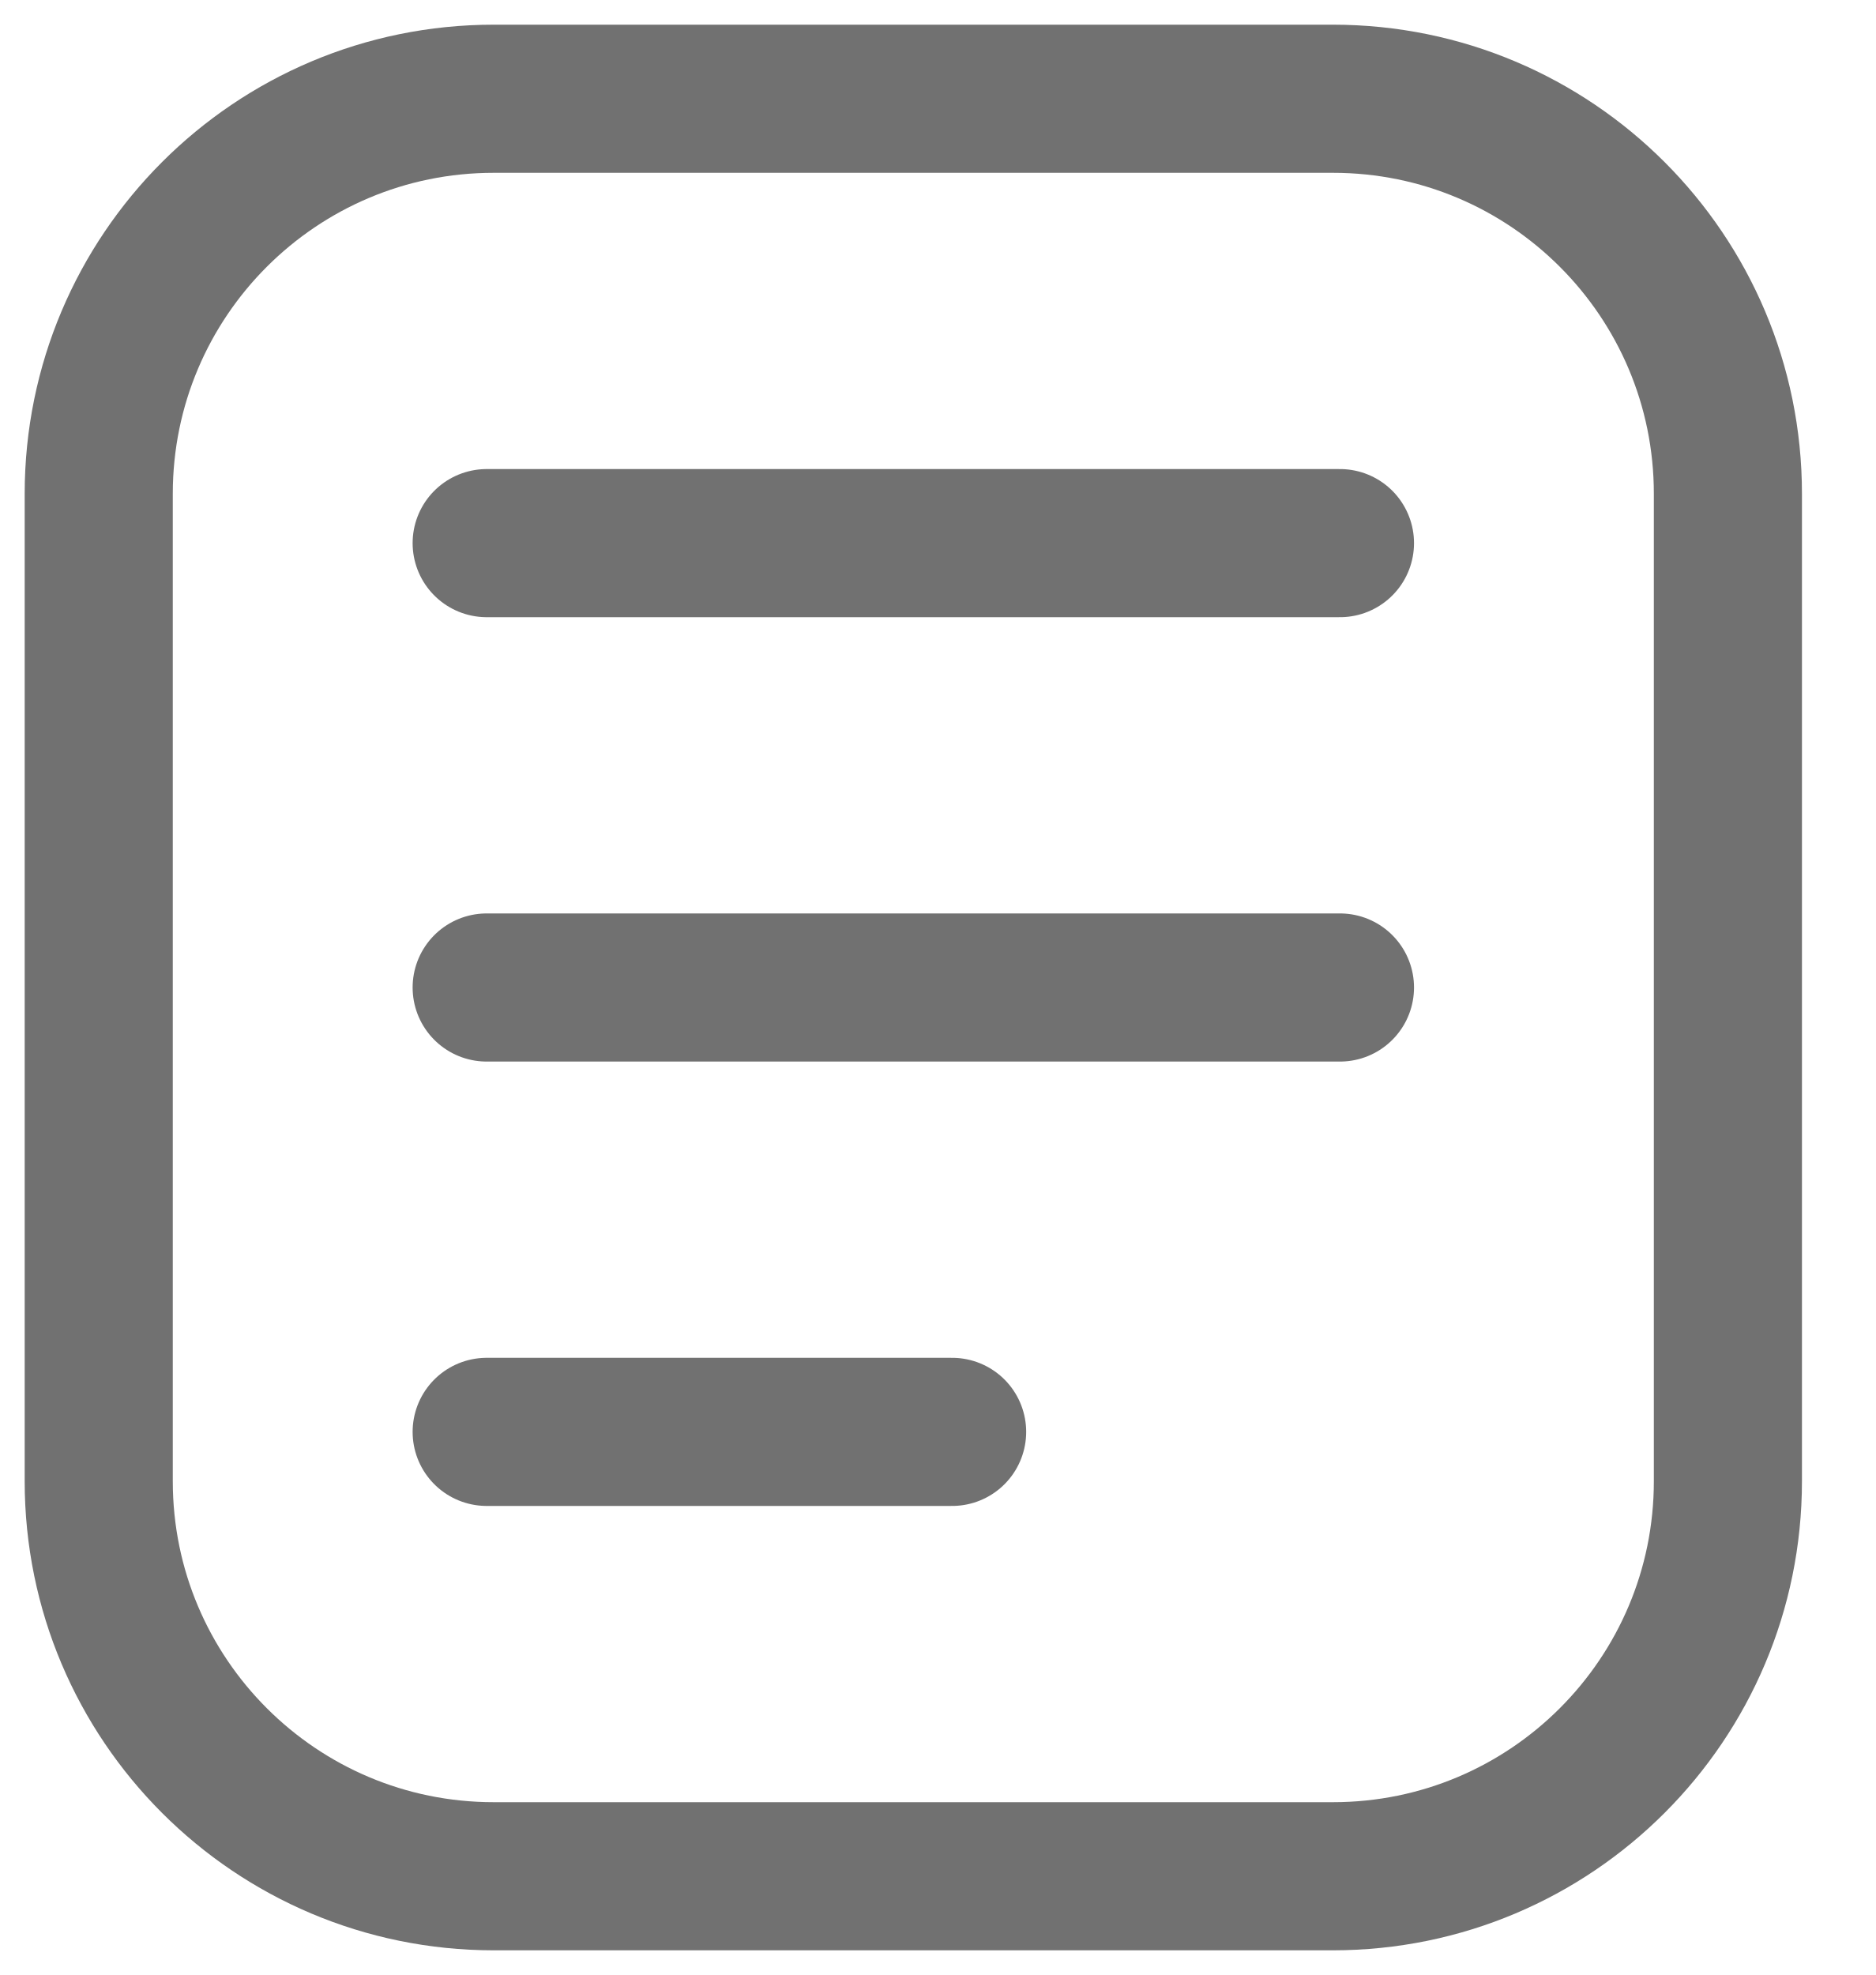
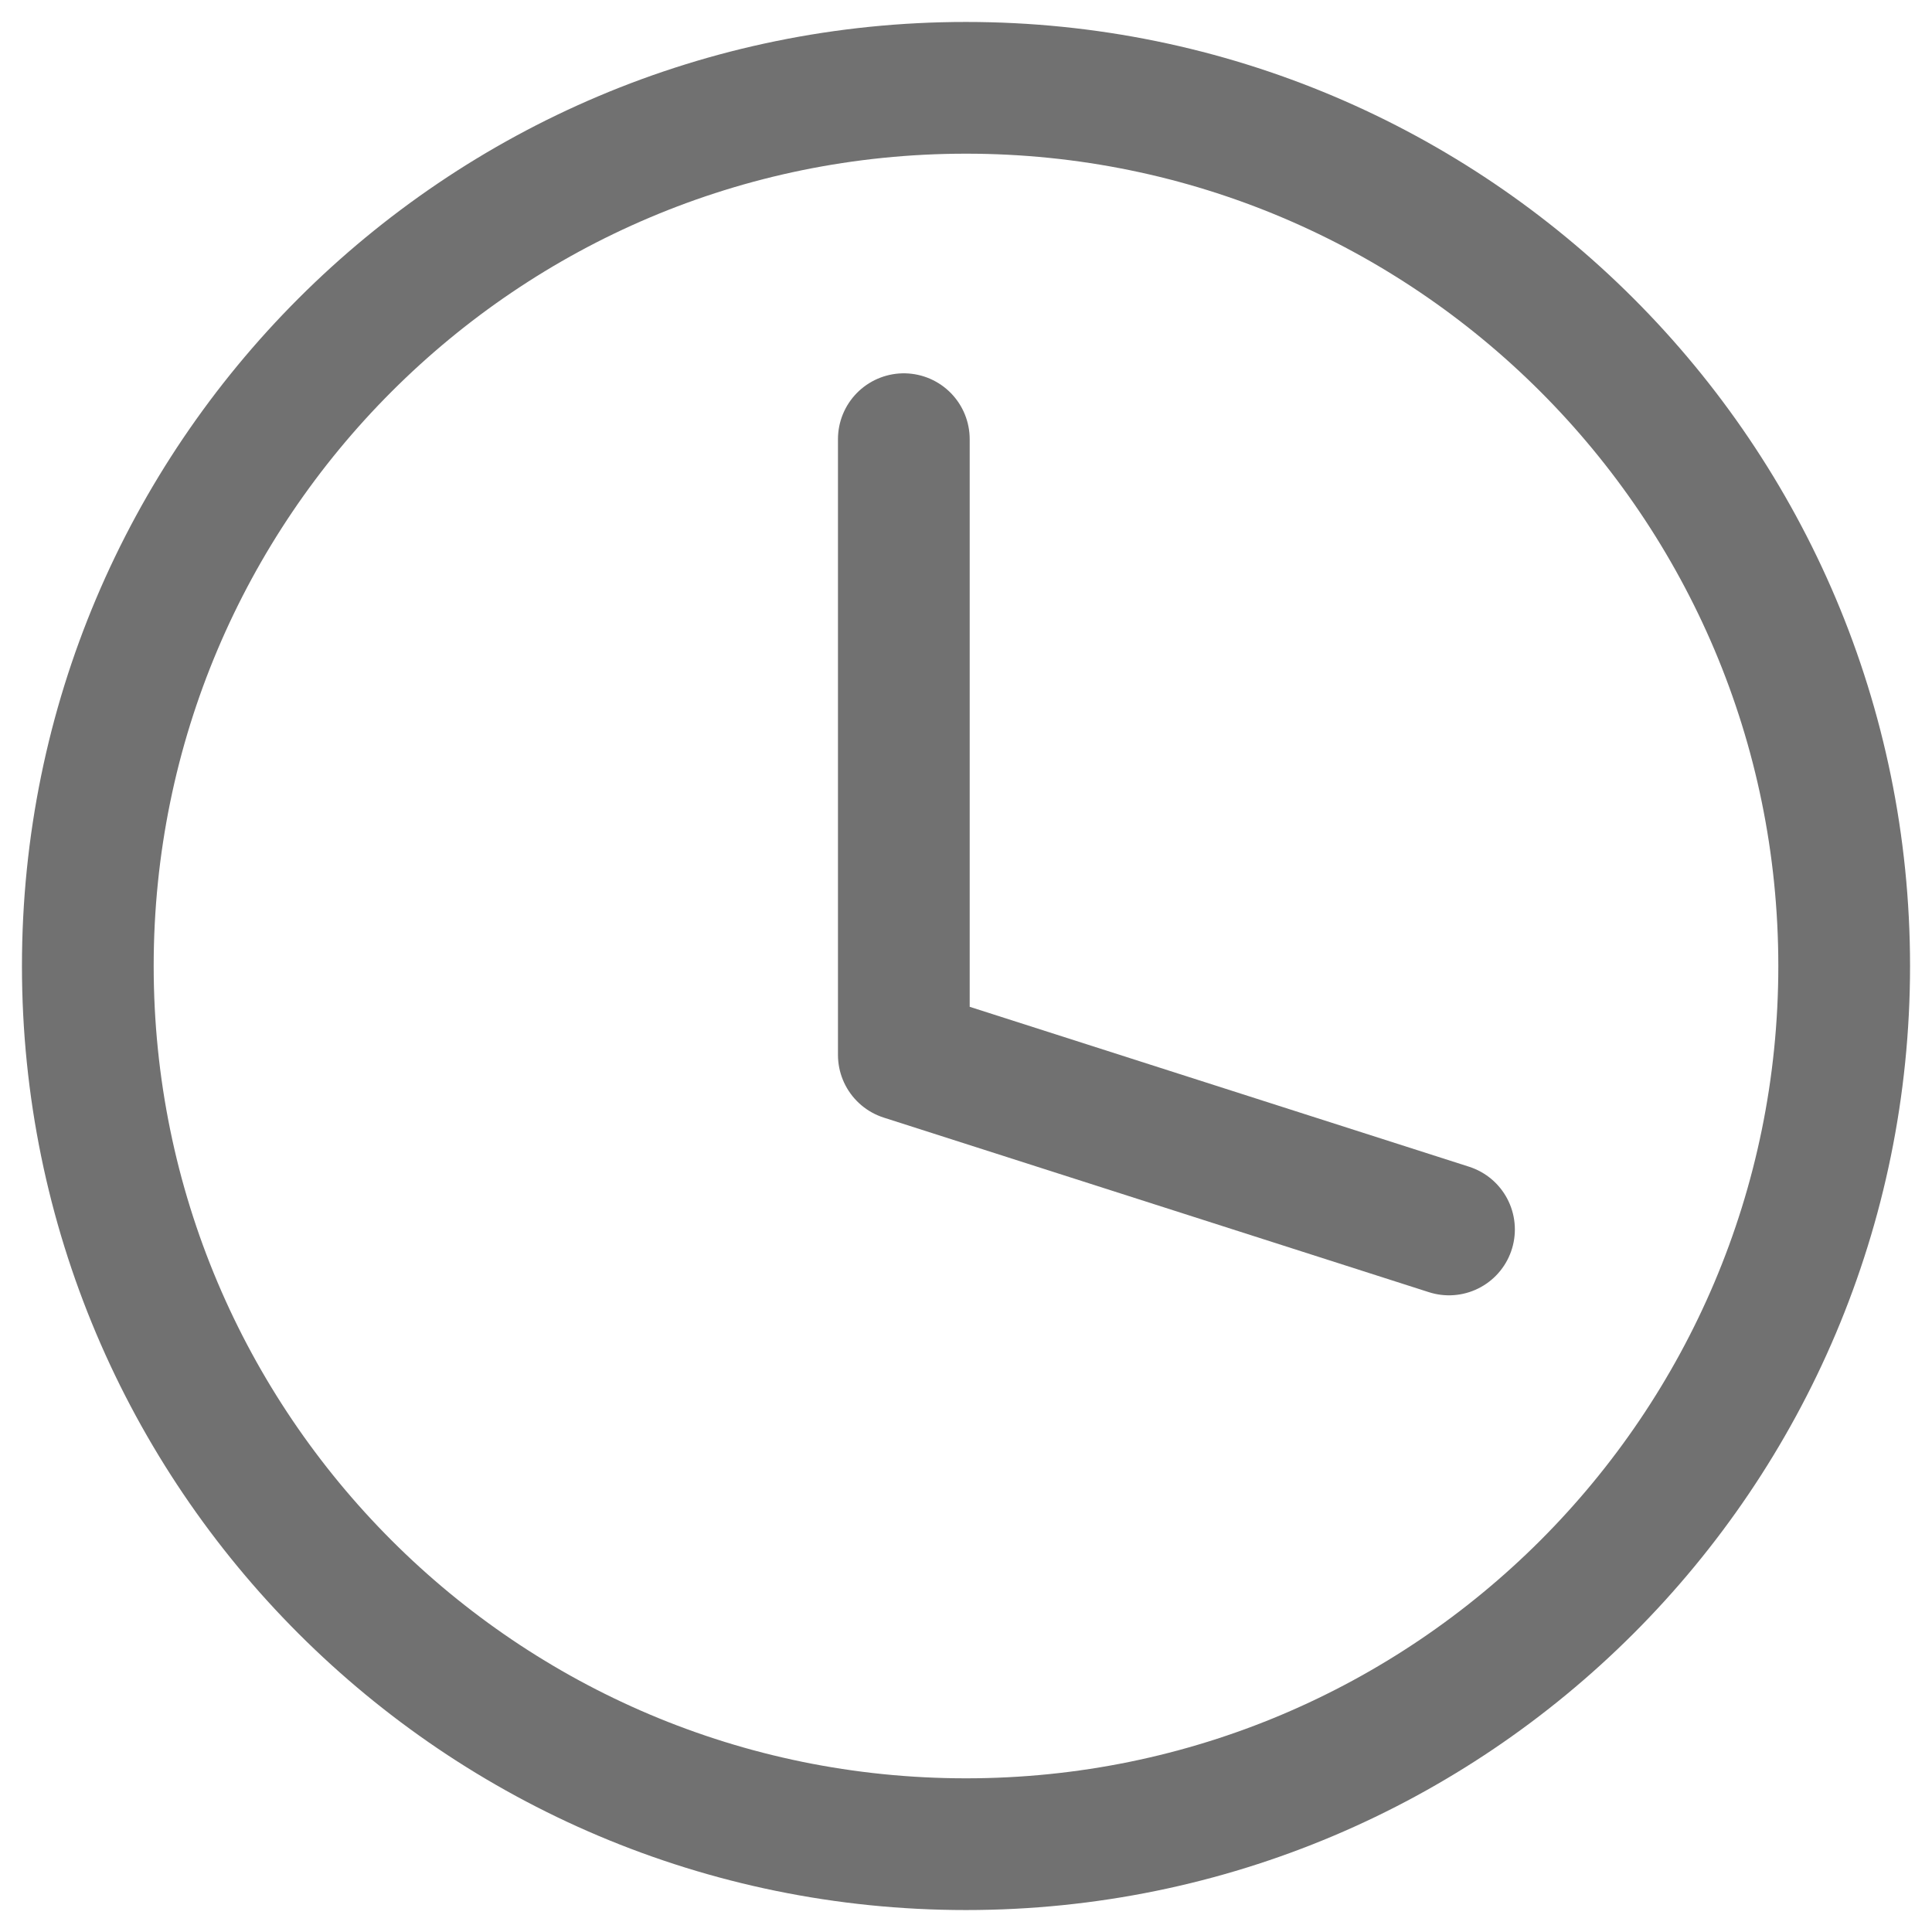
- <svg xmlns="http://www.w3.org/2000/svg" width="19" height="20" viewBox="0 0 19 20" fill="none">
-   <rect x="1" y="1" width="16.5" height="18" rx="4" stroke="#717171" stroke-width="1.5" />
-   <path d="M4.929 5.5H13.571" stroke="#717171" stroke-width="1.5" stroke-linecap="round" />
-   <path d="M4.929 10H13.571" stroke="#717171" stroke-width="1.5" stroke-linecap="round" />
-   <path d="M4.929 14.5H9.643" stroke="#717171" stroke-width="1.5" stroke-linecap="round" />
+ <svg xmlns="http://www.w3.org/2000/svg" width="22" height="22" viewBox="0 0 22 22" fill="none">
+   <rect x="1" y="1" width="20" height="20" rx="10" stroke="#717171" stroke-width="1.5" />
+   <path d="M16.5 14L10.292 12.012L10.292 5.001" stroke="#717171" stroke-width="1.5" stroke-linecap="round" stroke-linejoin="round" />
</svg>
